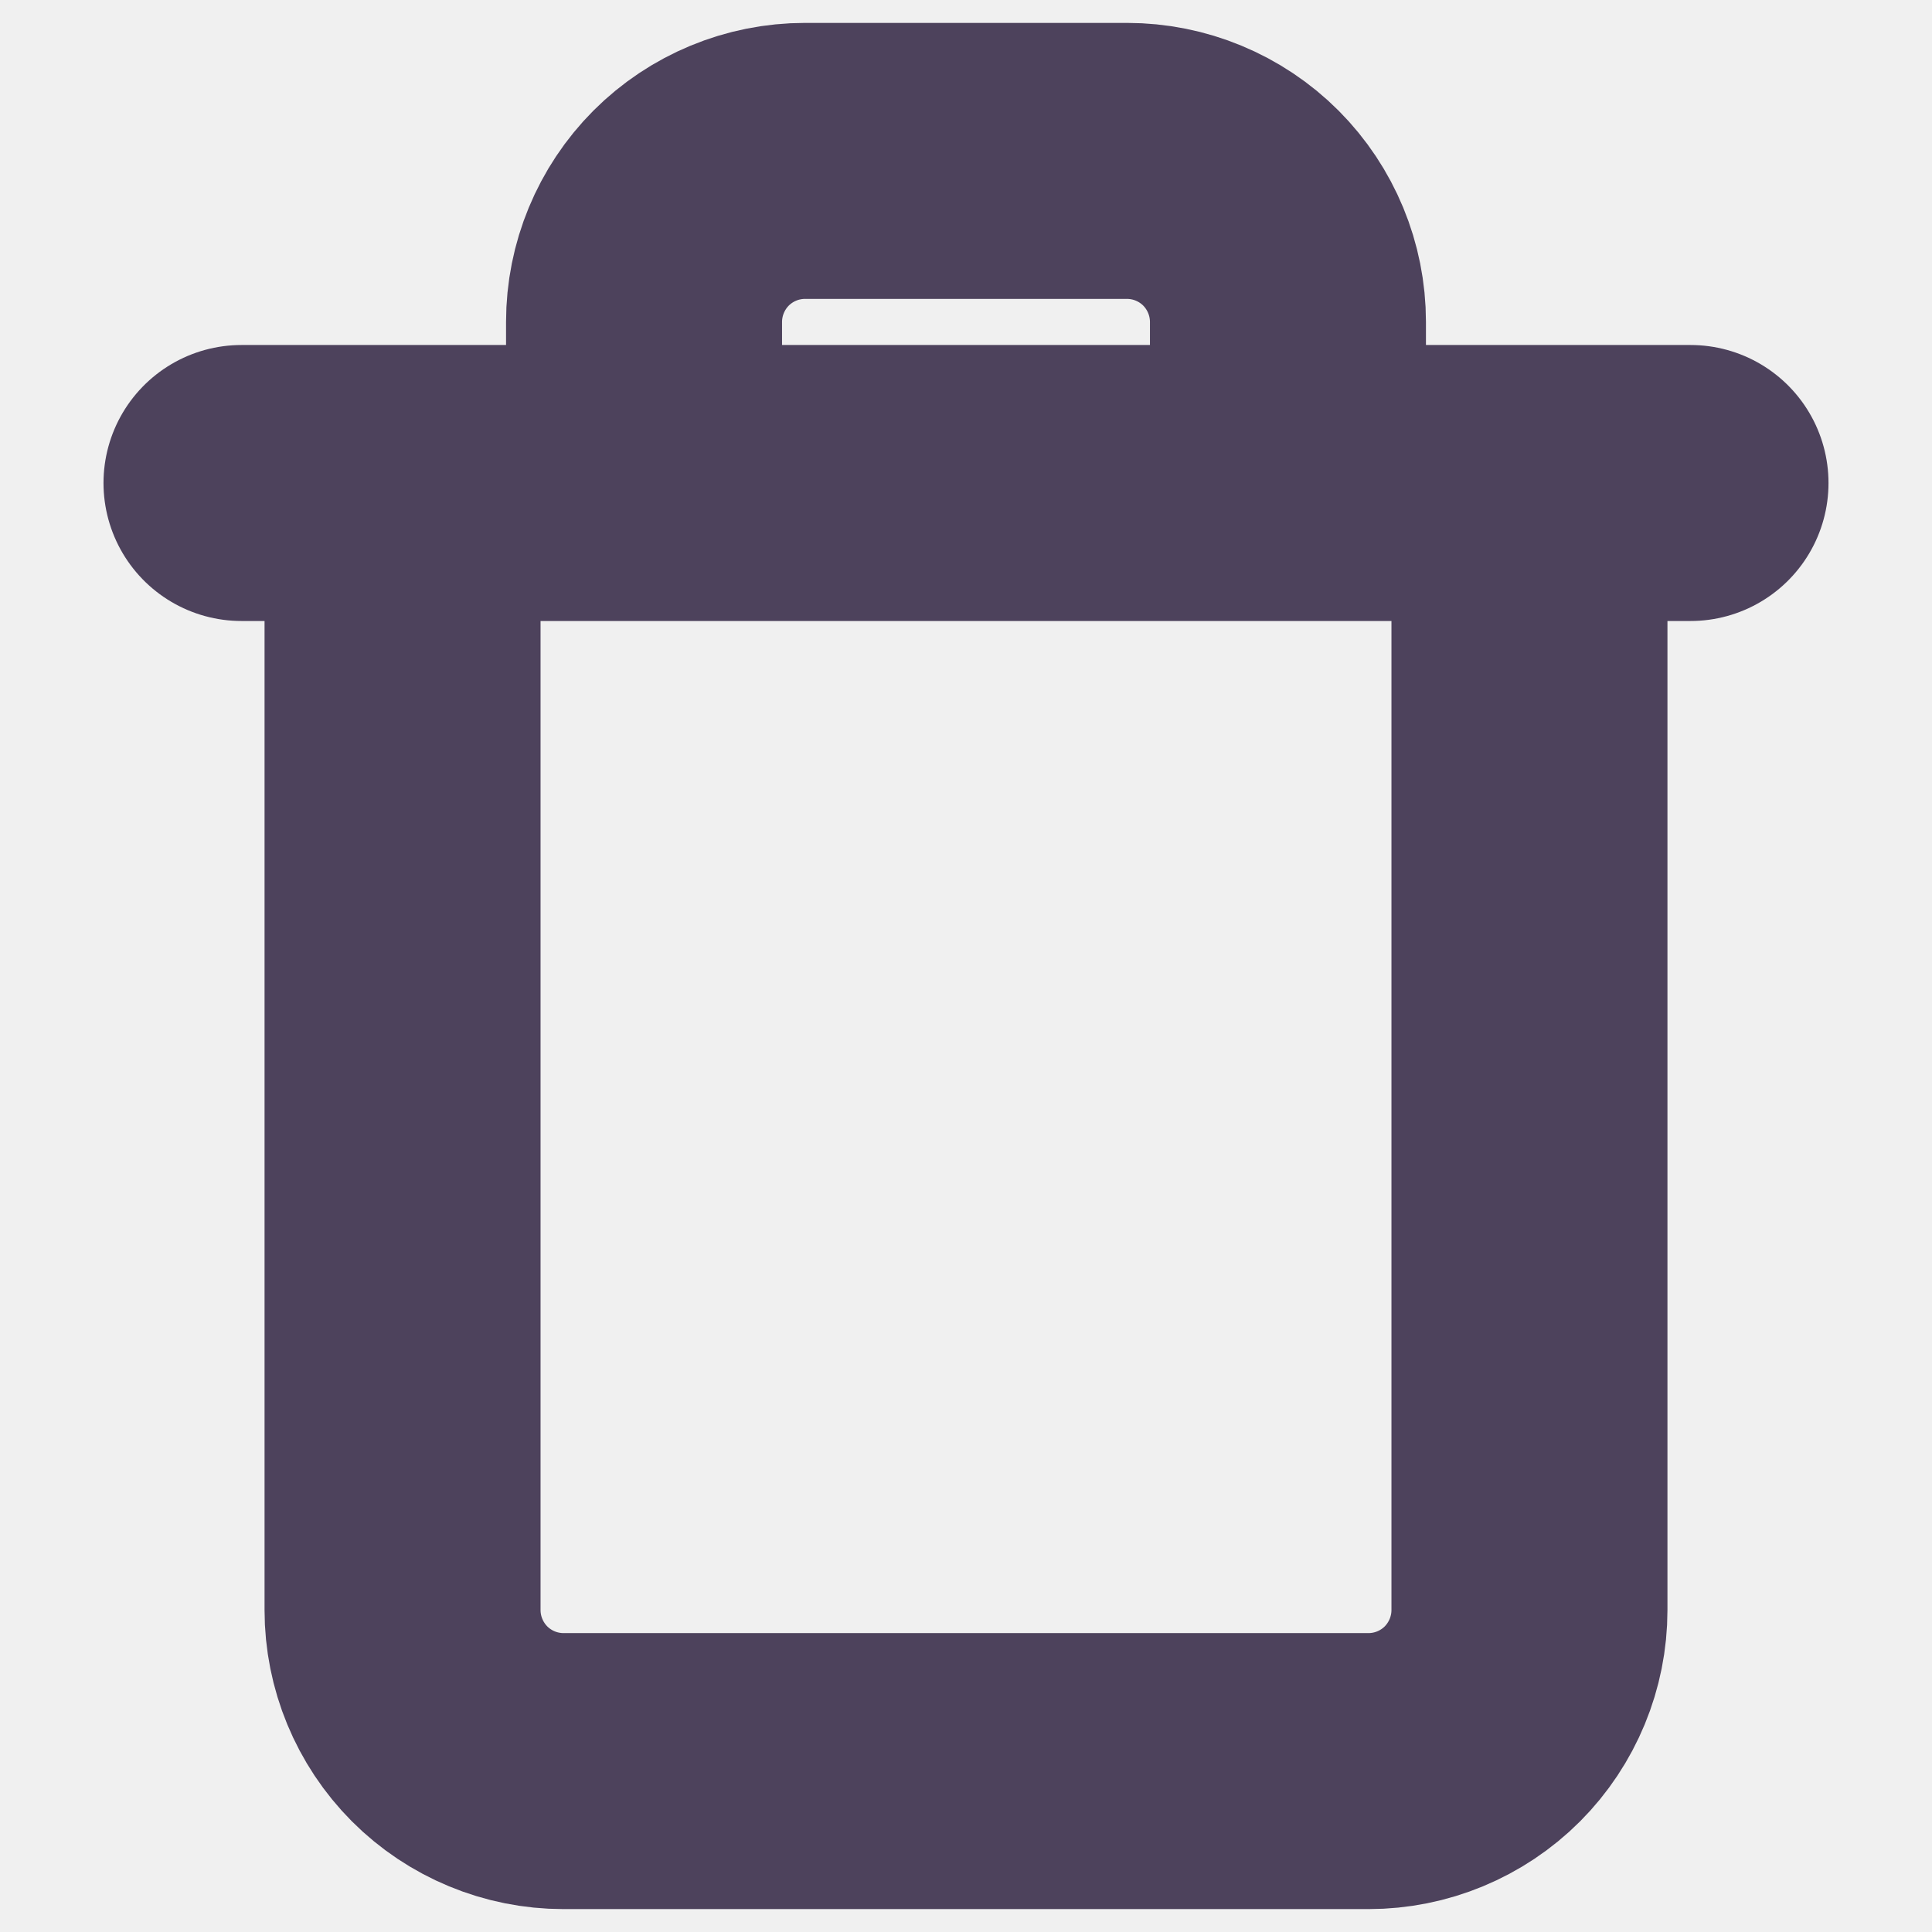
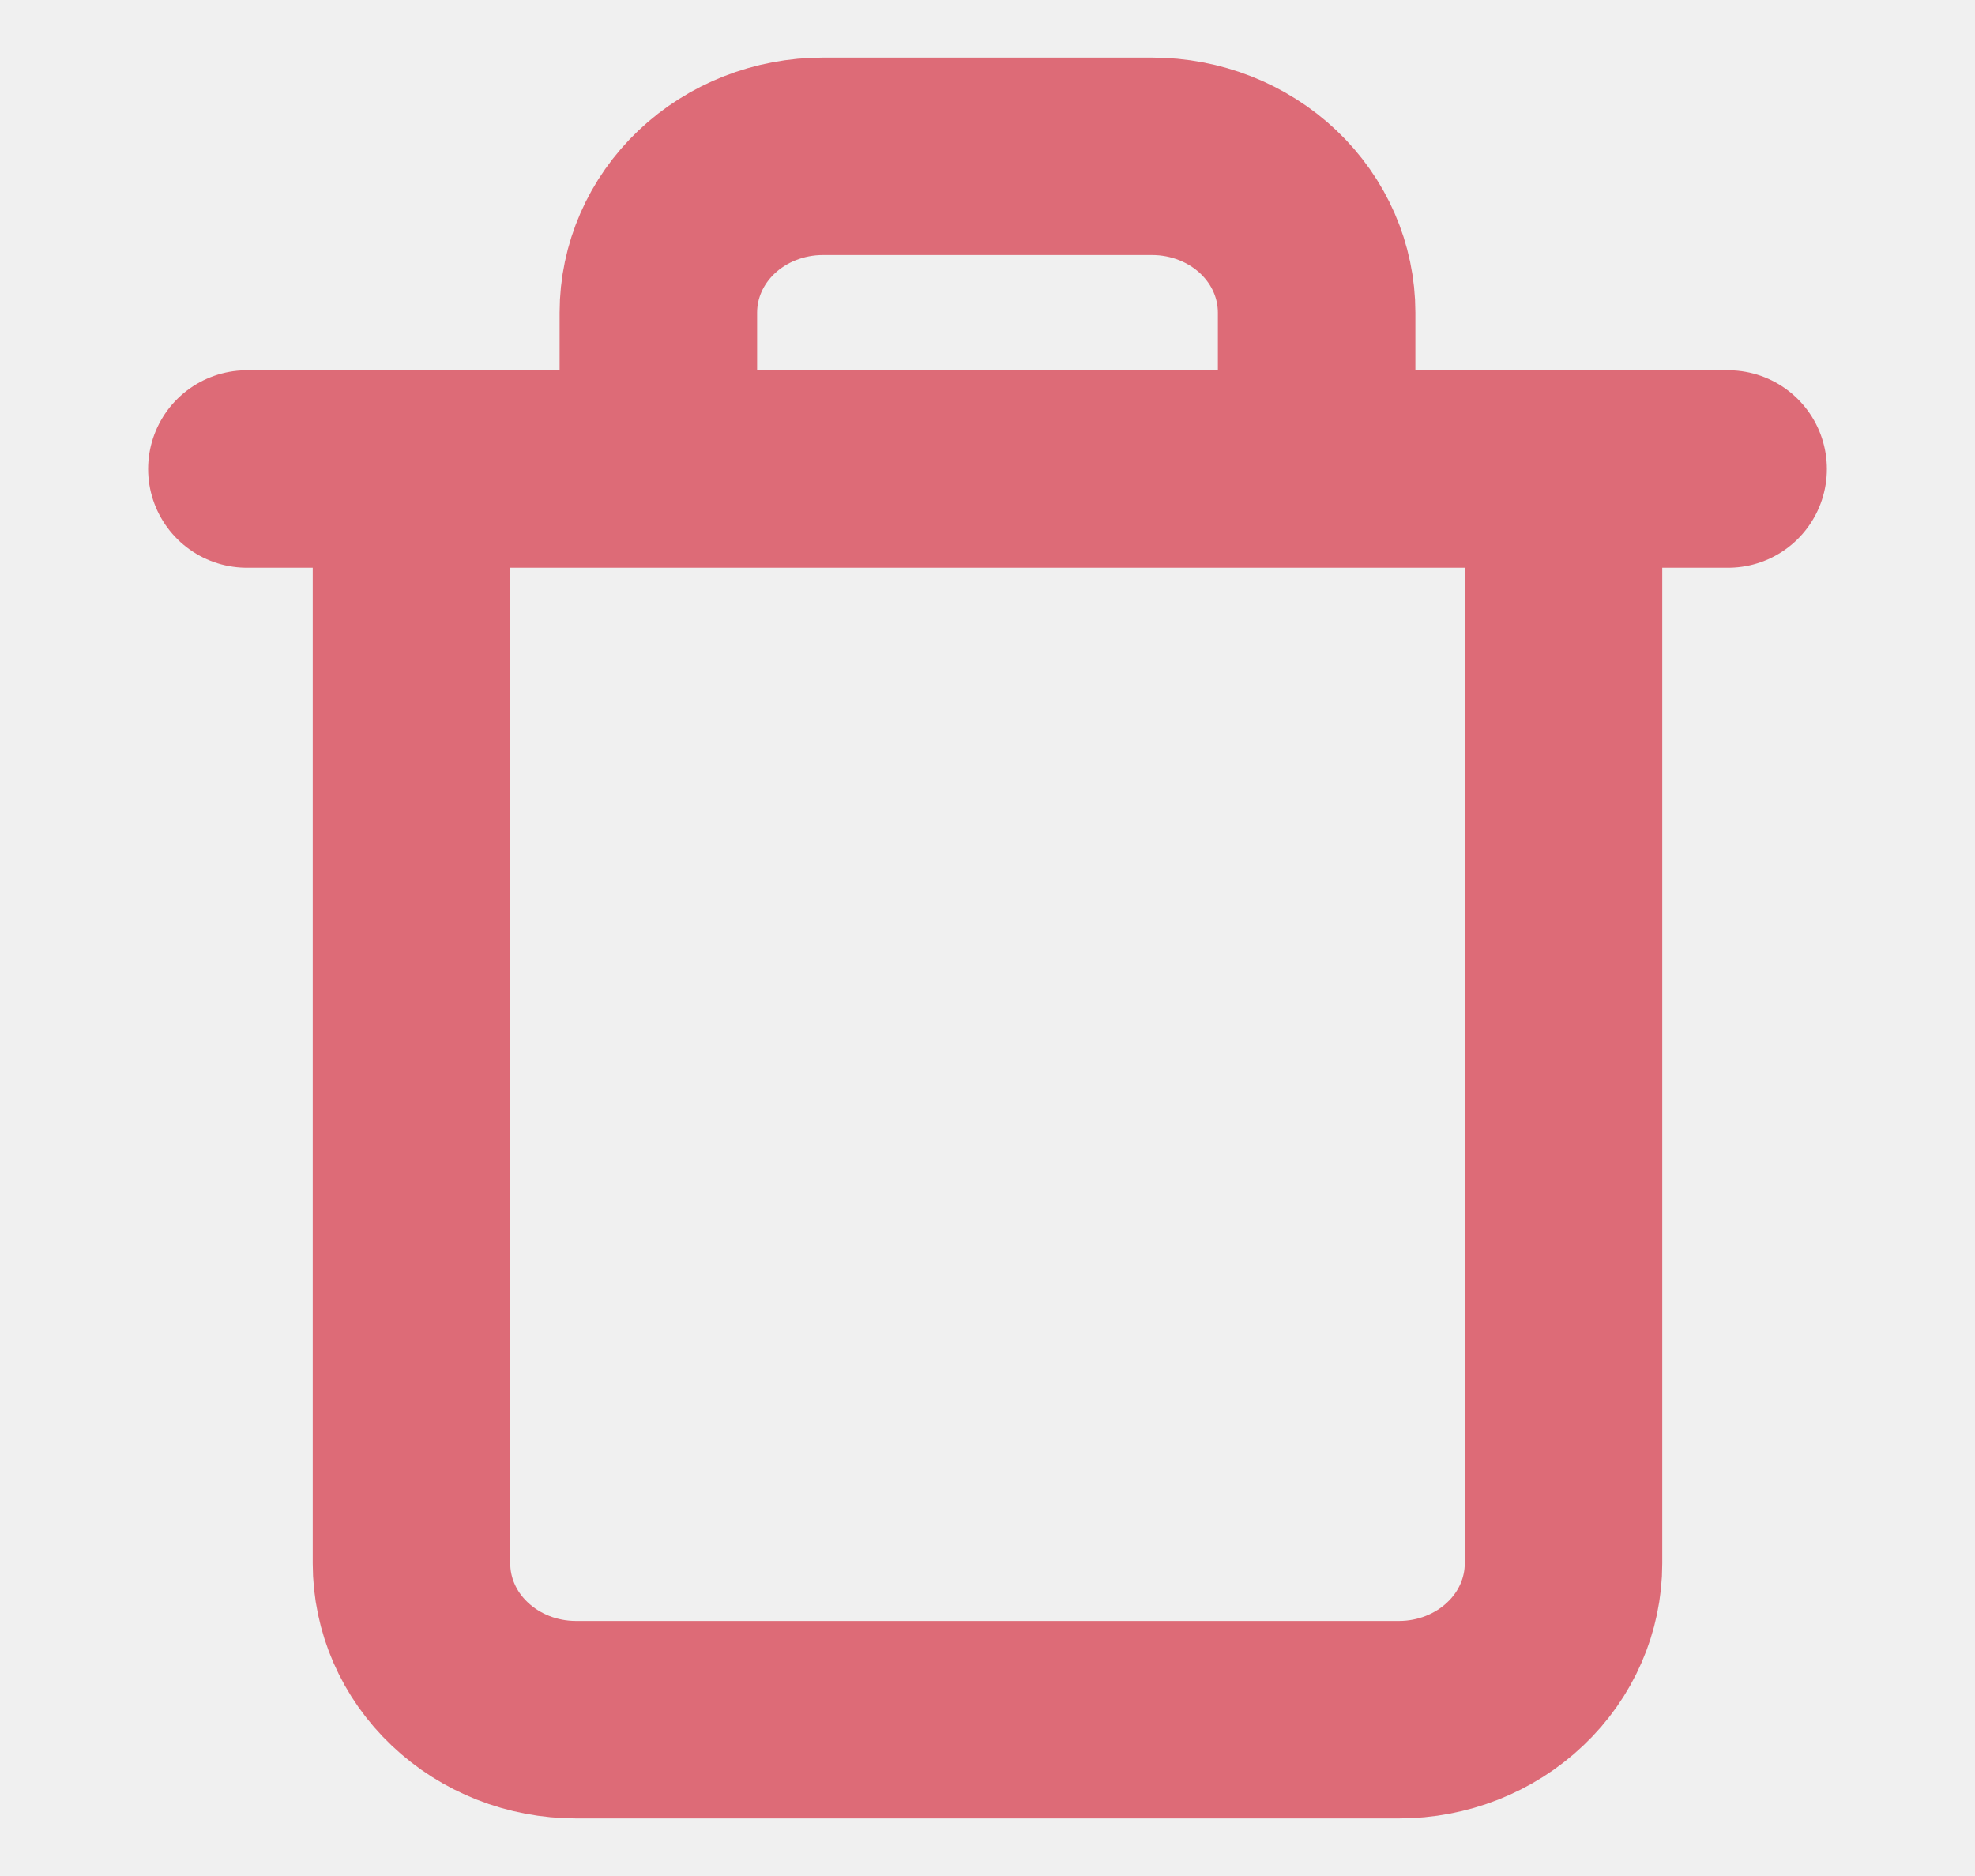
- <svg xmlns="http://www.w3.org/2000/svg" preserveAspectRatio="none" overflow="visible" style="display: block;" width="14" height="14" viewBox="0 0 14 14" fill="none">
-   <g id="trash" clip-path="url(#clip0_0_9)">
-     <path id="Vector" d="M11.083 3.5V11.667C11.083 11.976 10.96 12.273 10.742 12.492C10.523 12.711 10.226 12.834 9.917 12.834H4.083C3.774 12.834 3.477 12.711 3.258 12.492C3.04 12.273 2.917 11.976 2.917 11.667V3.5M11.083 3.5H9.333M11.083 3.5H12.25M2.917 3.5H1.75M2.917 3.5H4.667M4.667 3.5H9.333M4.667 3.5V2.333C4.667 2.024 4.79 1.727 5.008 1.508C5.227 1.289 5.524 1.166 5.833 1.166H8.167C8.476 1.166 8.773 1.289 8.992 1.508C9.21 1.727 9.333 2.024 9.333 2.333V3.5" stroke-width="2" stroke-linecap="round" stroke="#4D425C" />
+ <svg xmlns="http://www.w3.org/2000/svg" preserveAspectRatio="none" overflow="visible" style="display: block;" width="20" height="19" viewBox="0 0 20 19" fill="none">
+   <g id="trash">
+     <path id="Vector" d="M15.833 4.75V15.834C15.833 16.254 15.658 16.657 15.345 16.953C15.033 17.25 14.609 17.417 14.167 17.417H5.833C5.391 17.417 4.967 17.25 4.655 16.953C4.342 16.657 4.167 16.254 4.167 15.834V4.75M15.833 4.75H13.333M15.833 4.75H17.5M4.167 4.75H2.5M4.167 4.75H6.667M6.667 4.75H13.333M6.667 4.75V3.166C6.667 2.746 6.842 2.343 7.155 2.046C7.467 1.75 7.891 1.583 8.333 1.583H11.667C12.109 1.583 12.533 1.75 12.845 2.046C13.158 2.343 13.333 2.746 13.333 3.166V4.75" stroke-width="2" stroke-linecap="round" stroke="#DD6B77" />
  </g>
-   <defs>
-     <clipPath id="clip0_0_9">
-       <rect width="14" height="14" fill="white" />
-     </clipPath>
-   </defs>
</svg>
